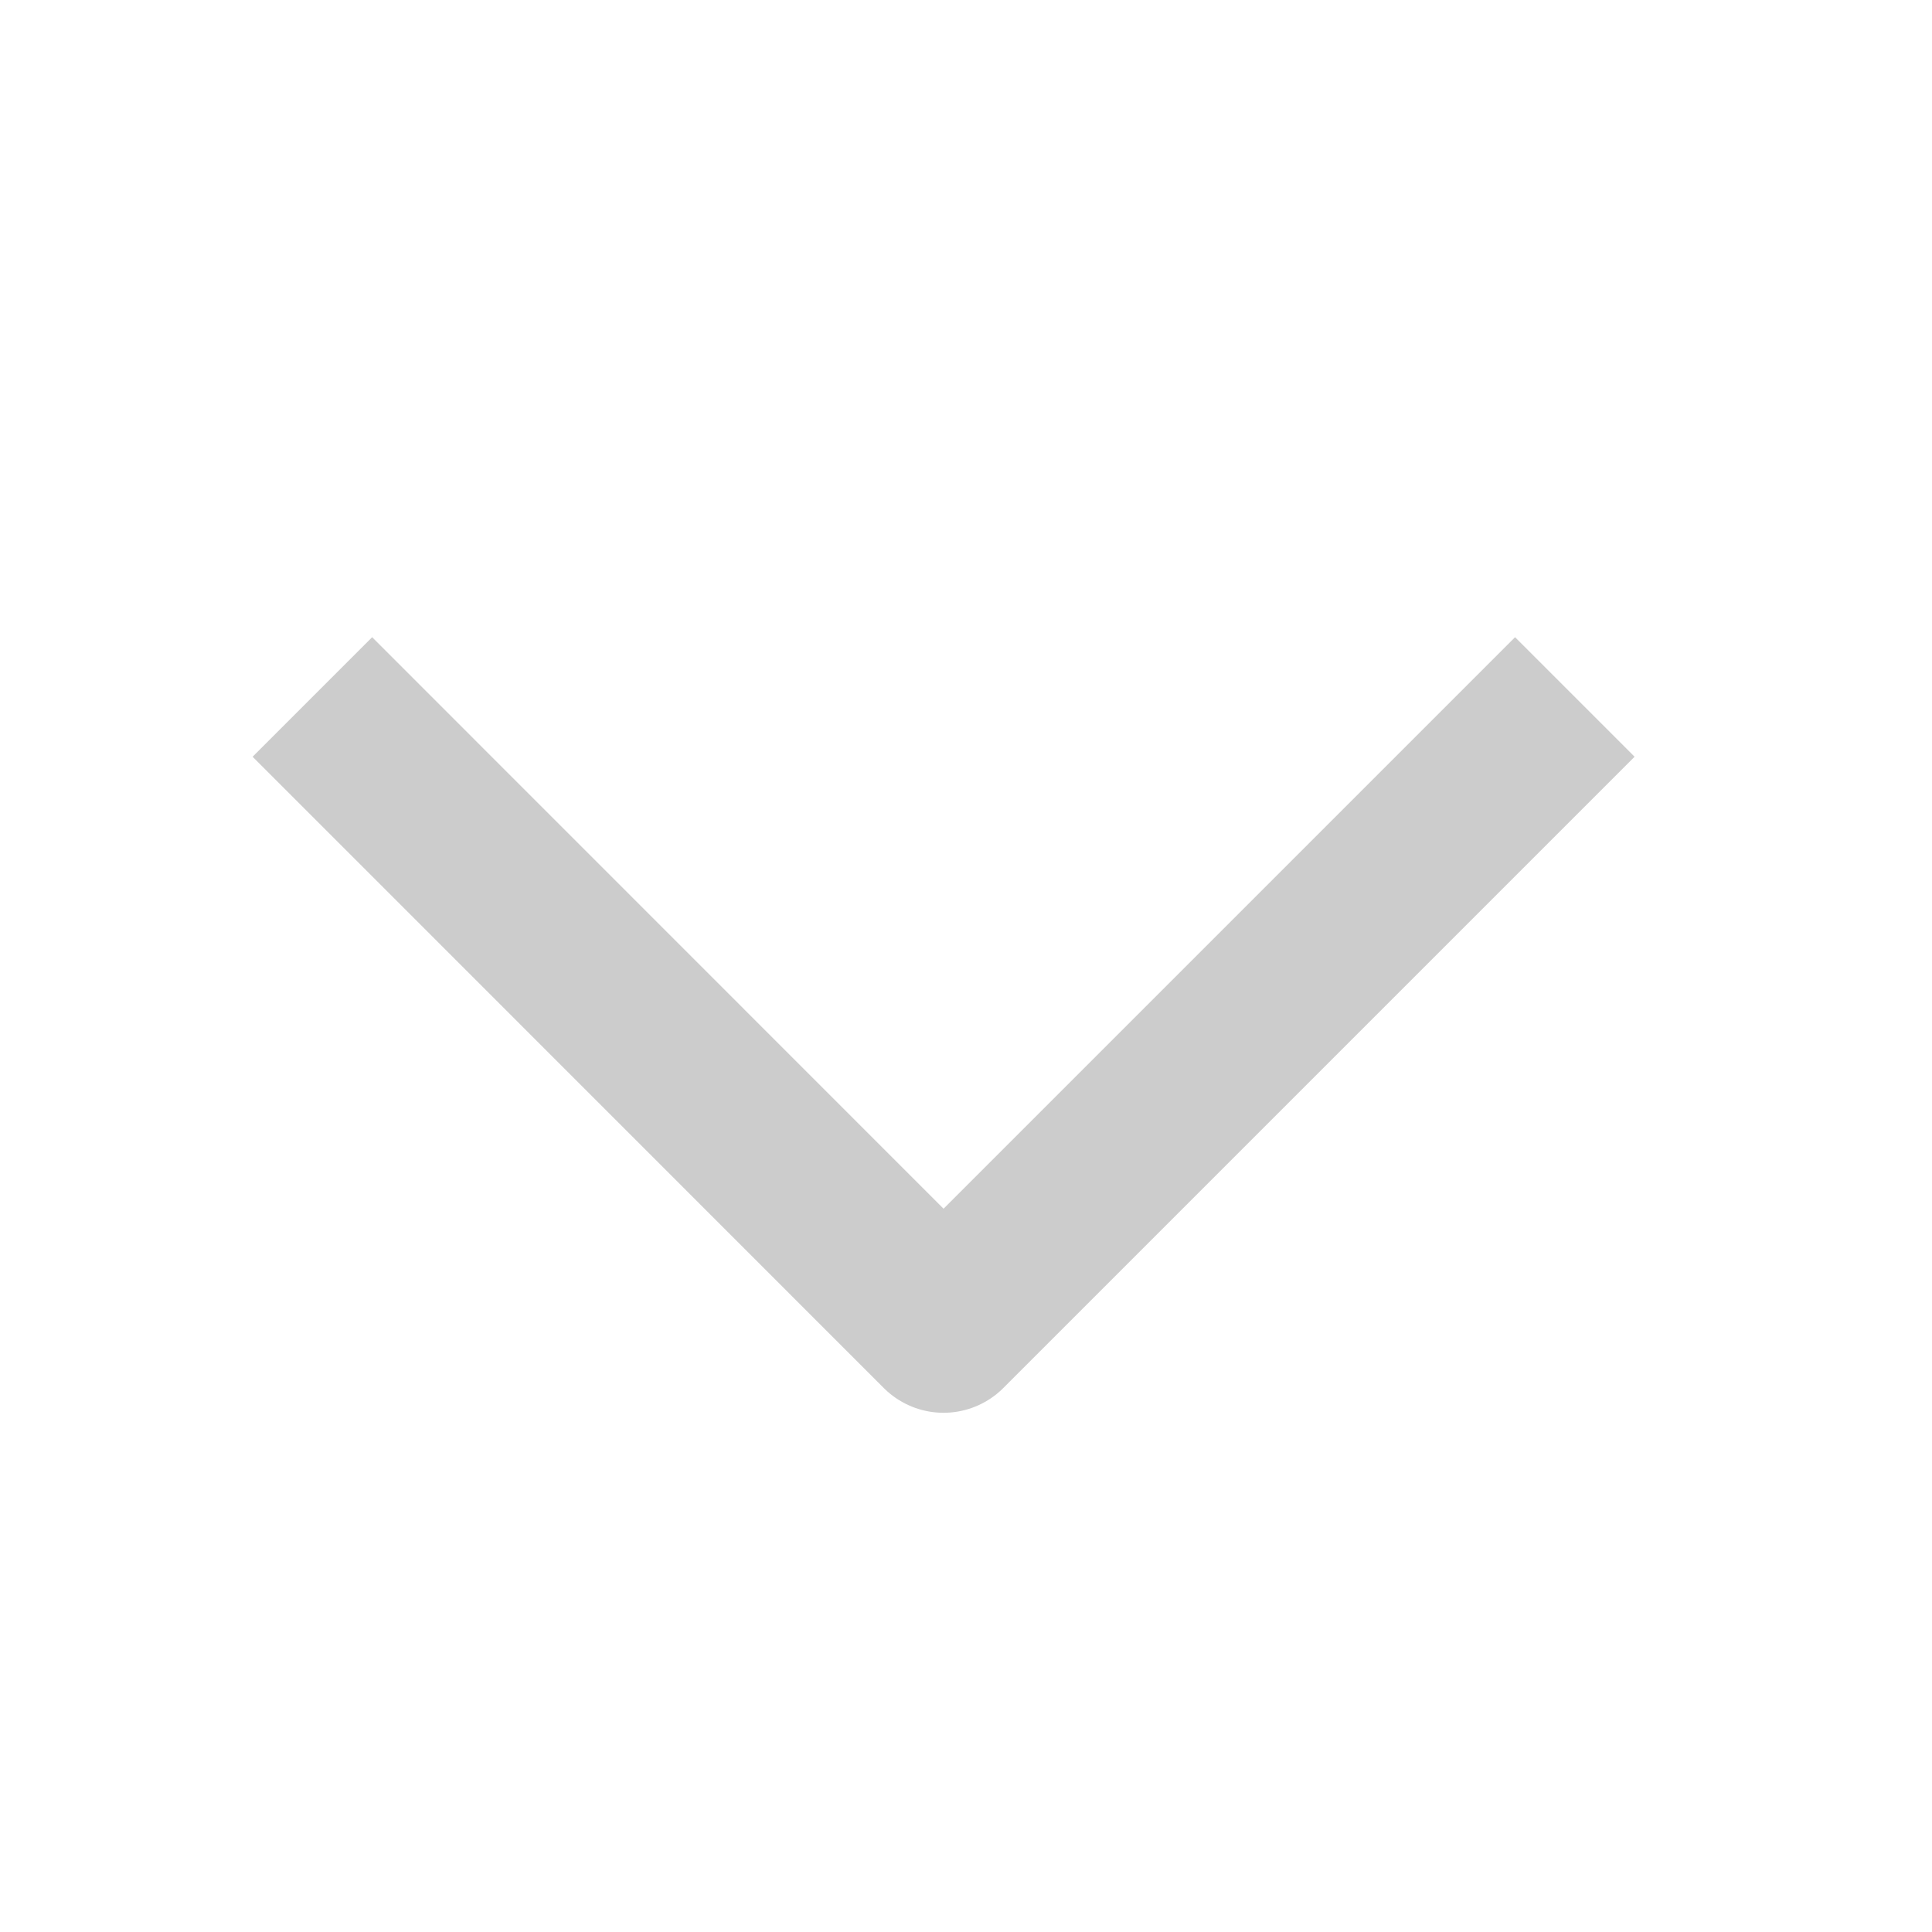
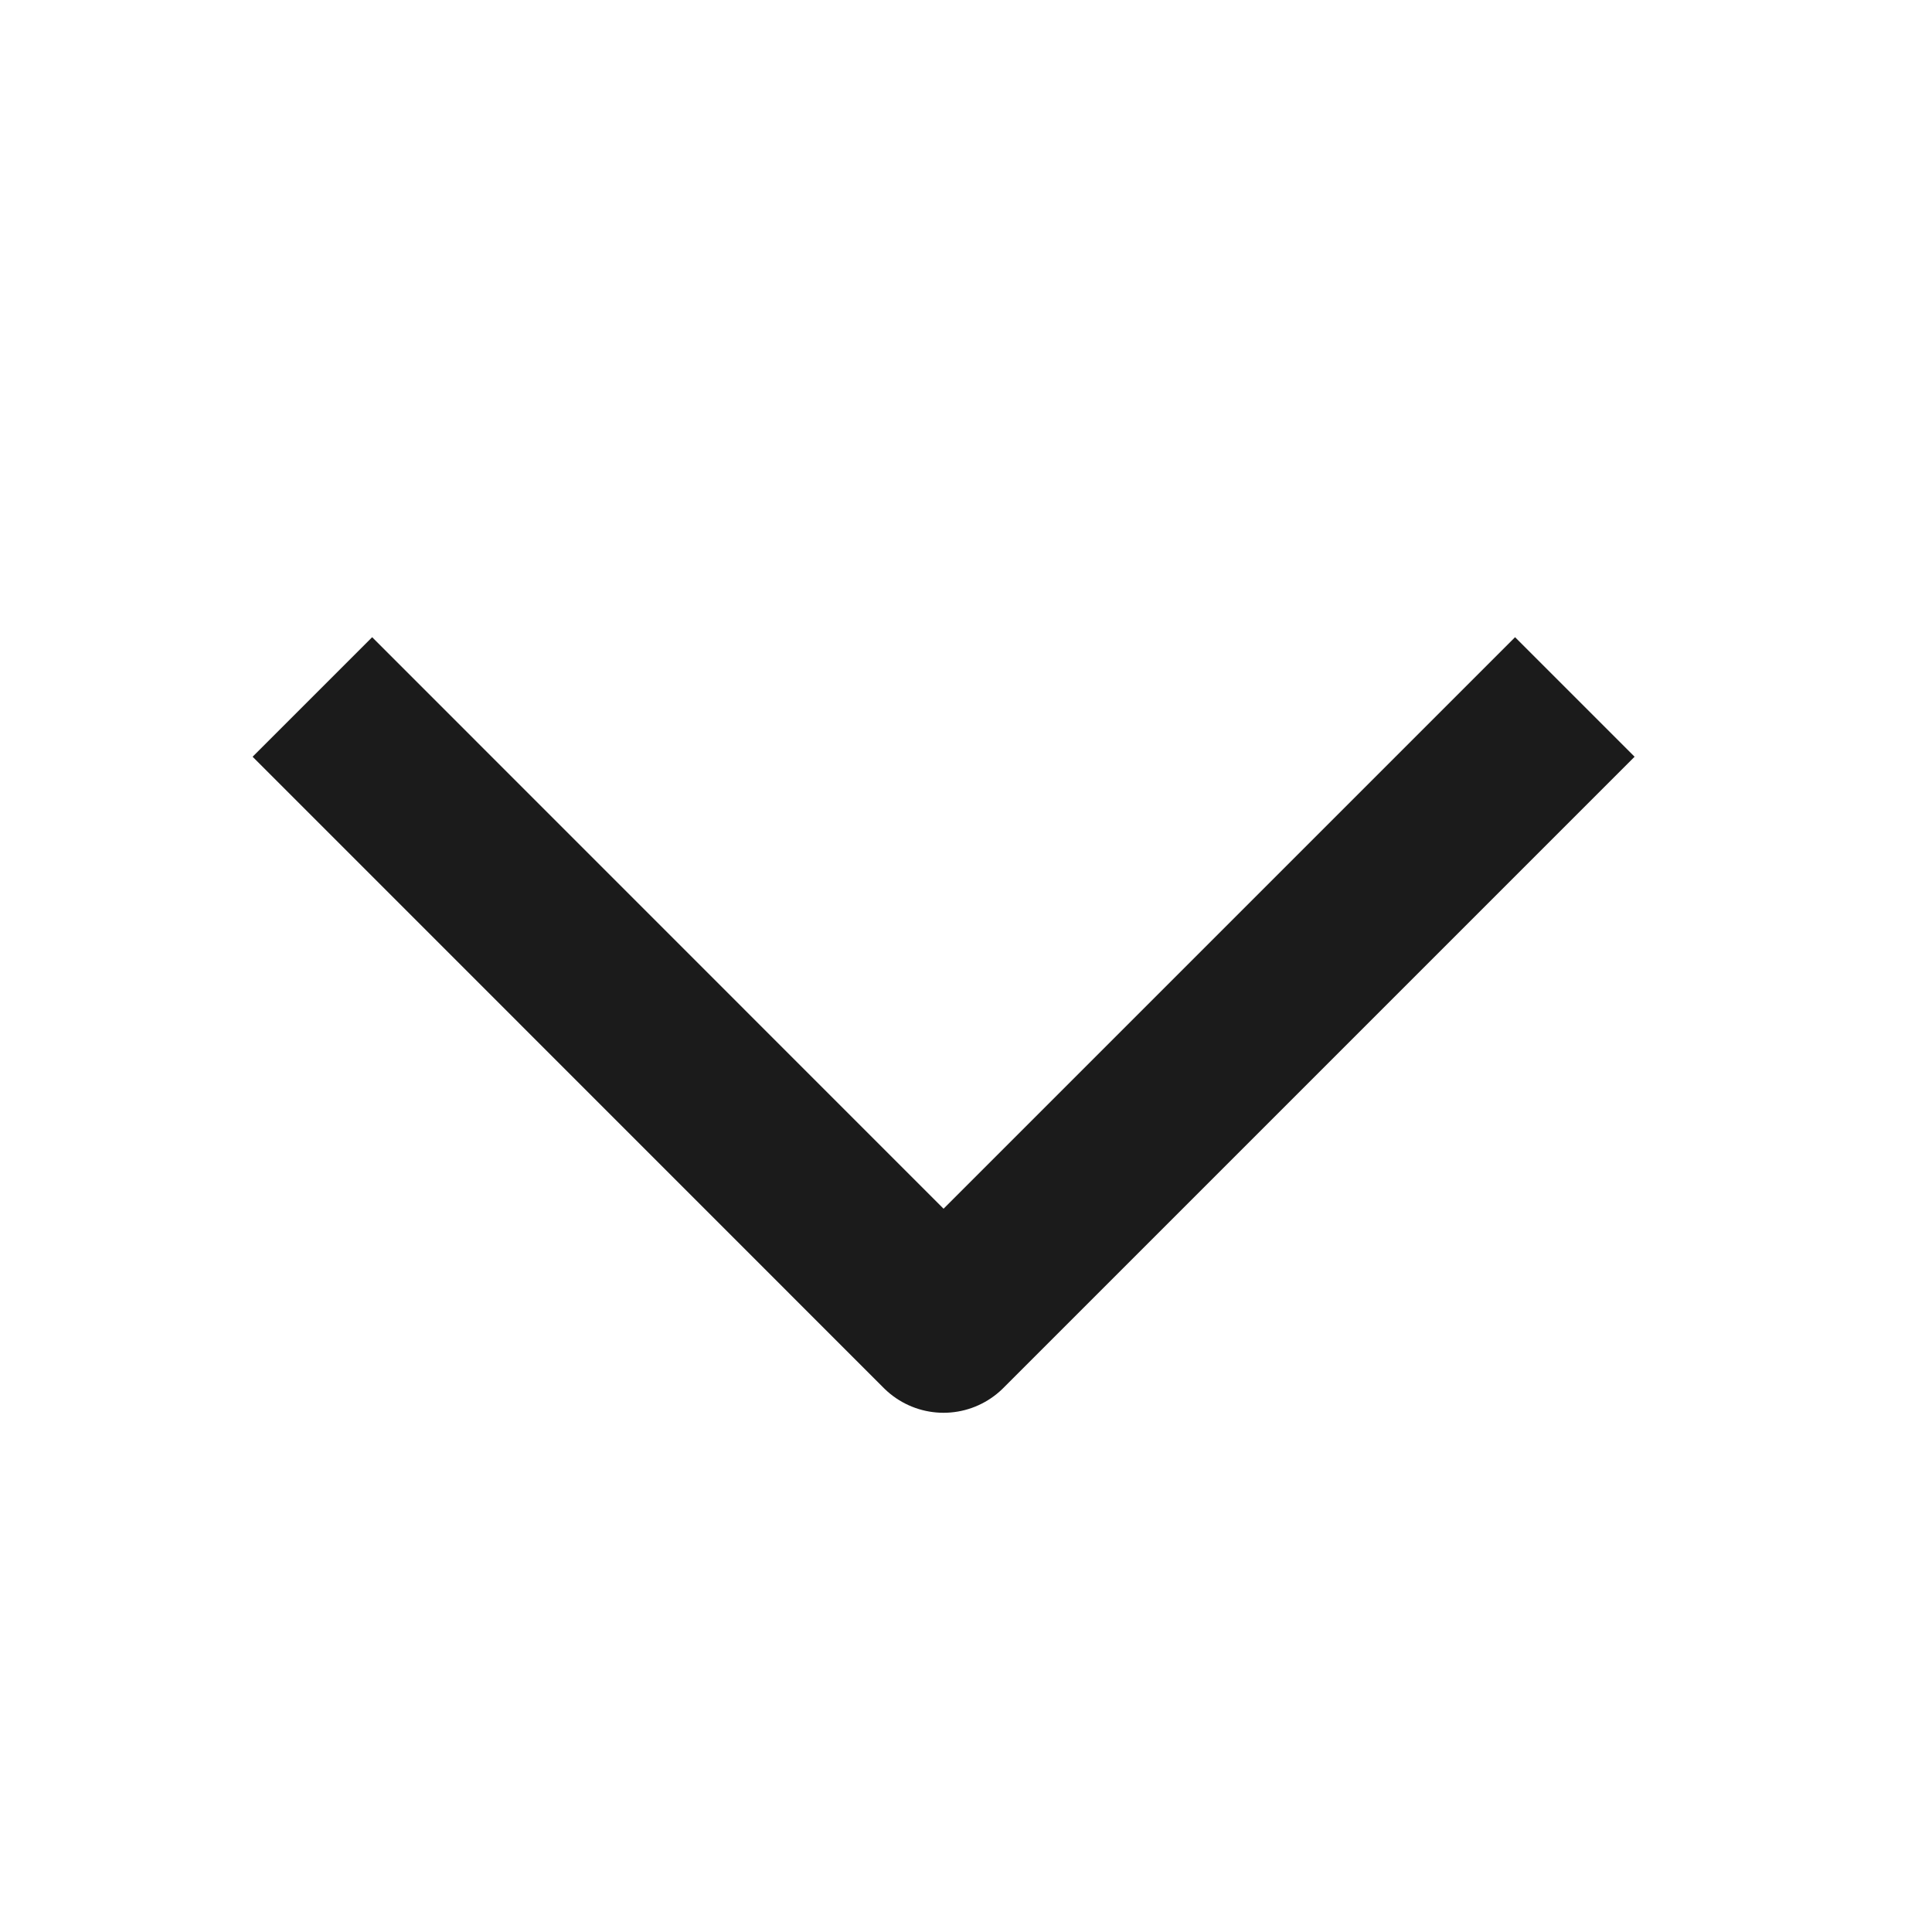
<svg xmlns="http://www.w3.org/2000/svg" width="16" height="16" viewBox="0 0 16 16" fill="none">
-   <path d="M13.042 5.772L7.814 11L2.587 5.772" stroke="#CCCCCC" stroke-width="1.4" stroke-linejoin="round" />
+   <path d="M13.042 5.772L7.814 11L2.587 5.772" stroke="#1B1B1B" stroke-width="1.4" stroke-linejoin="round" />
</svg>
